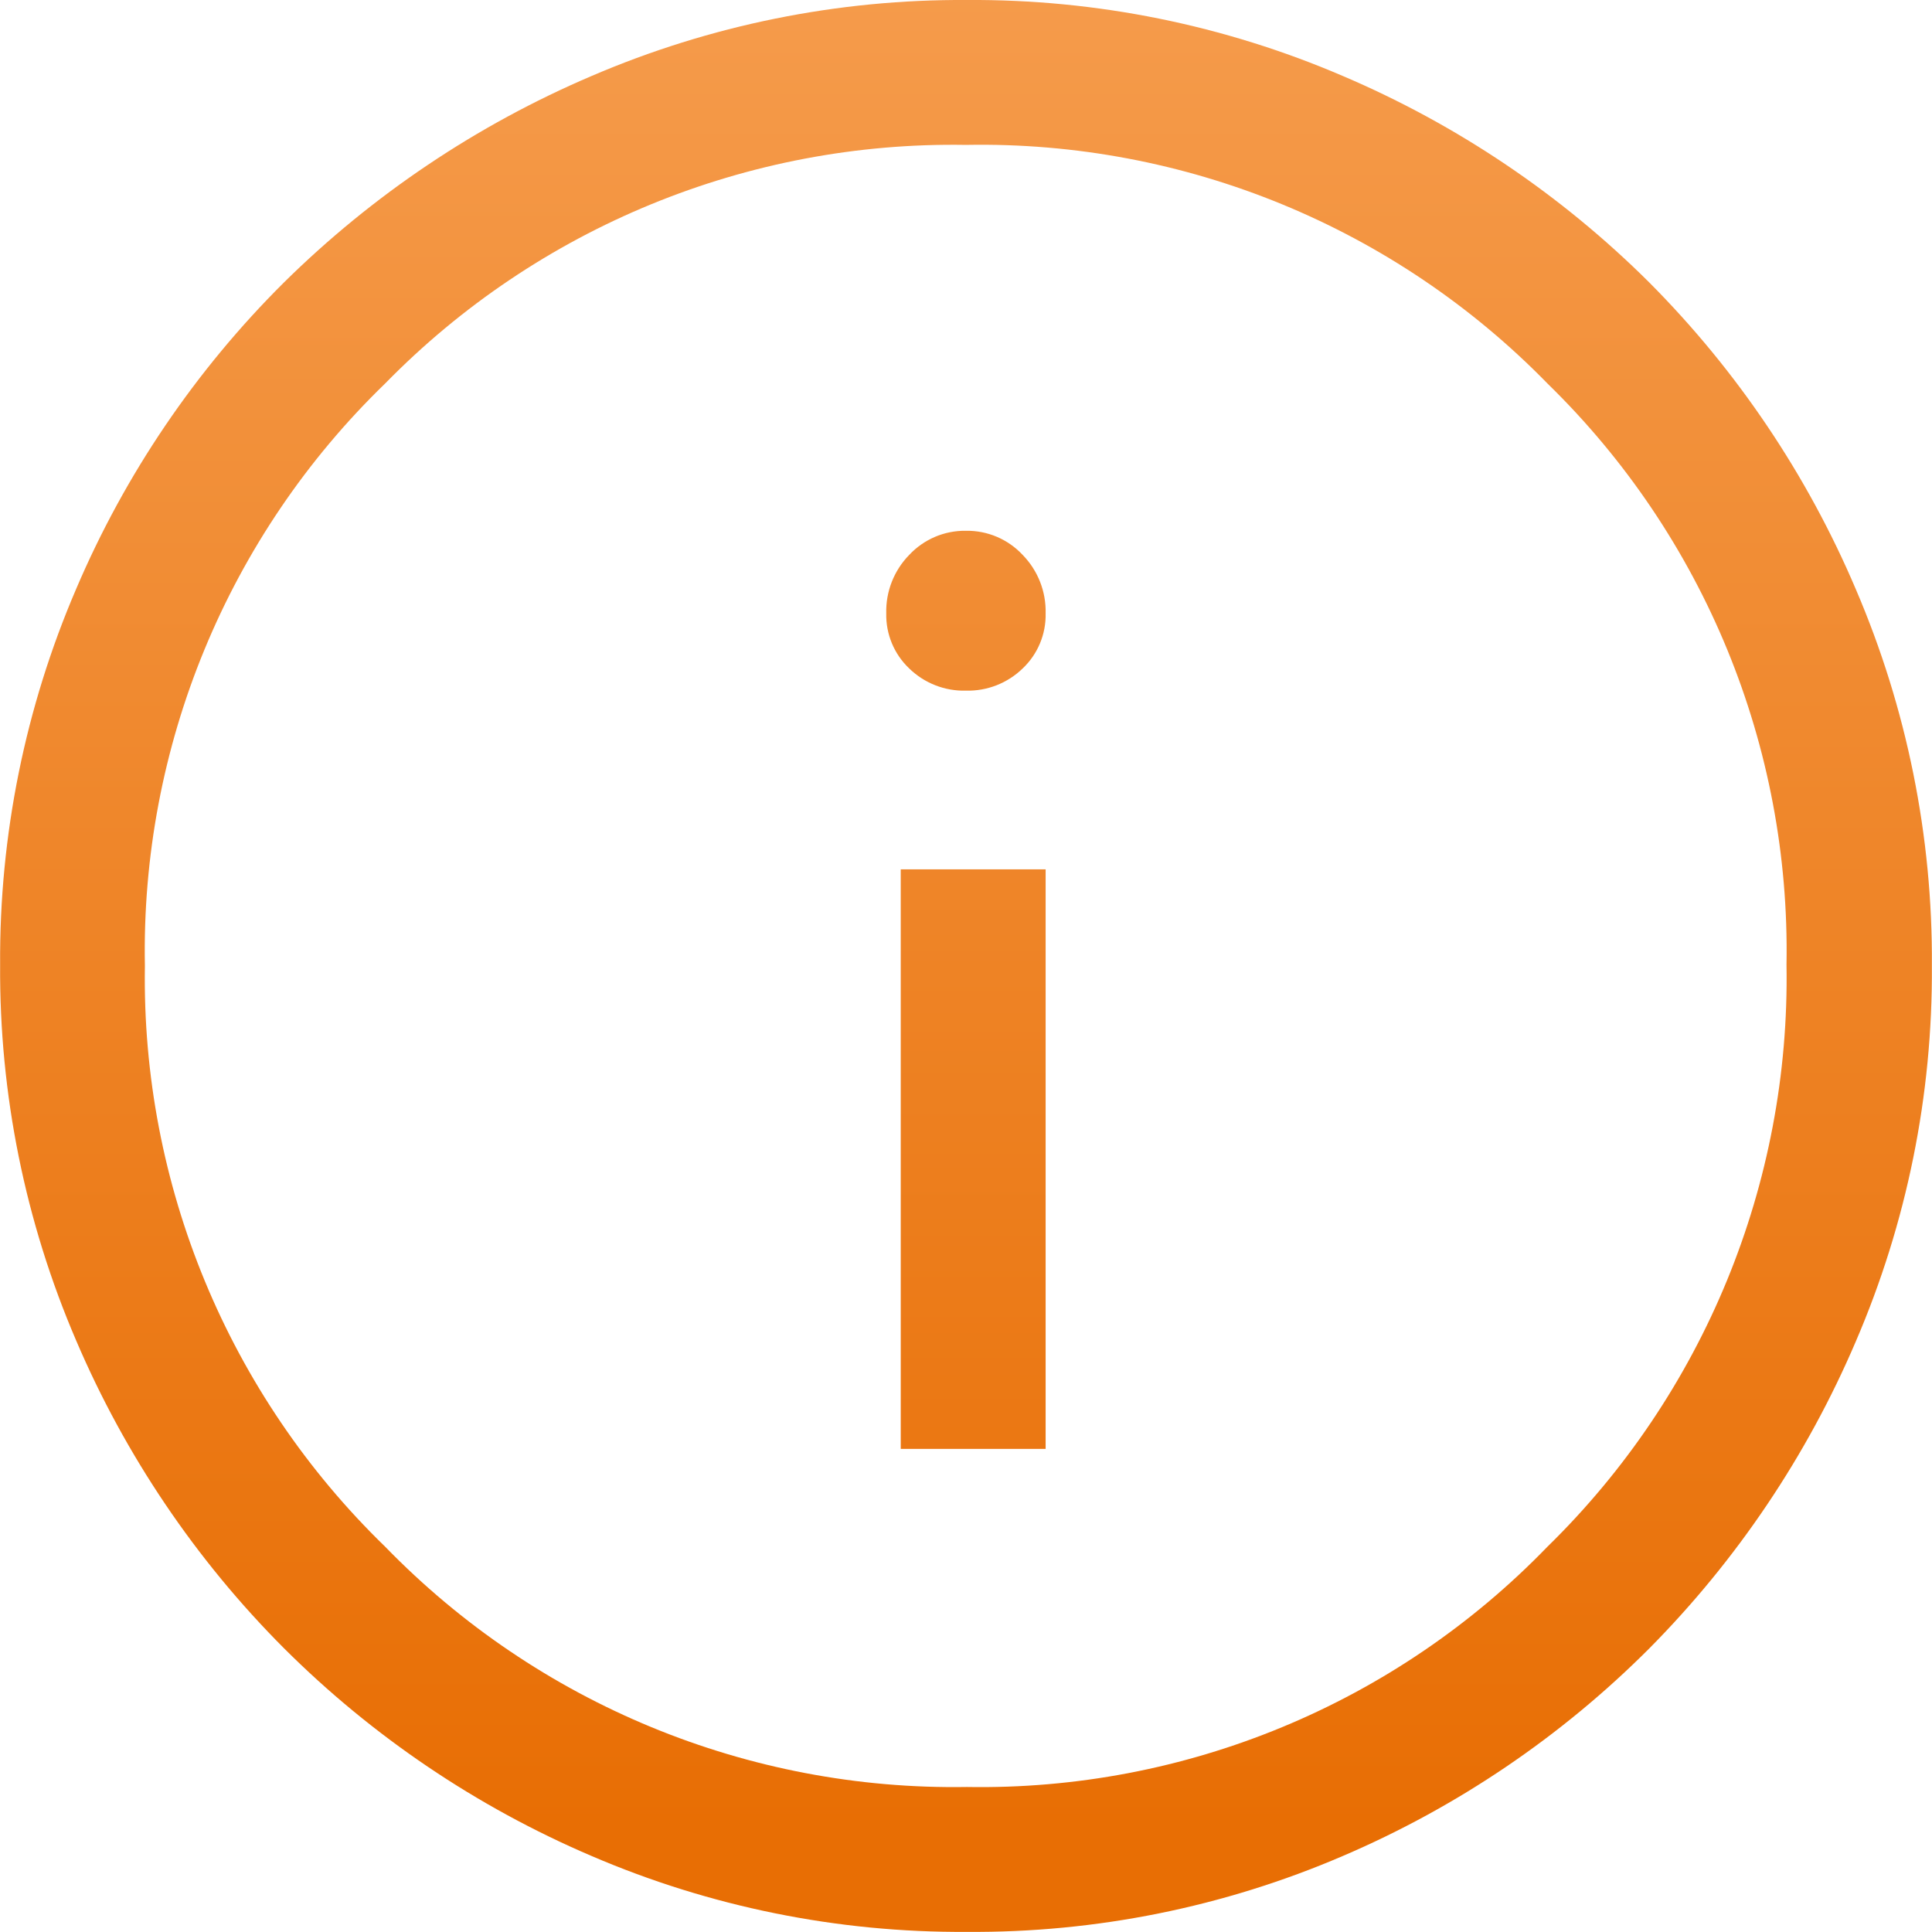
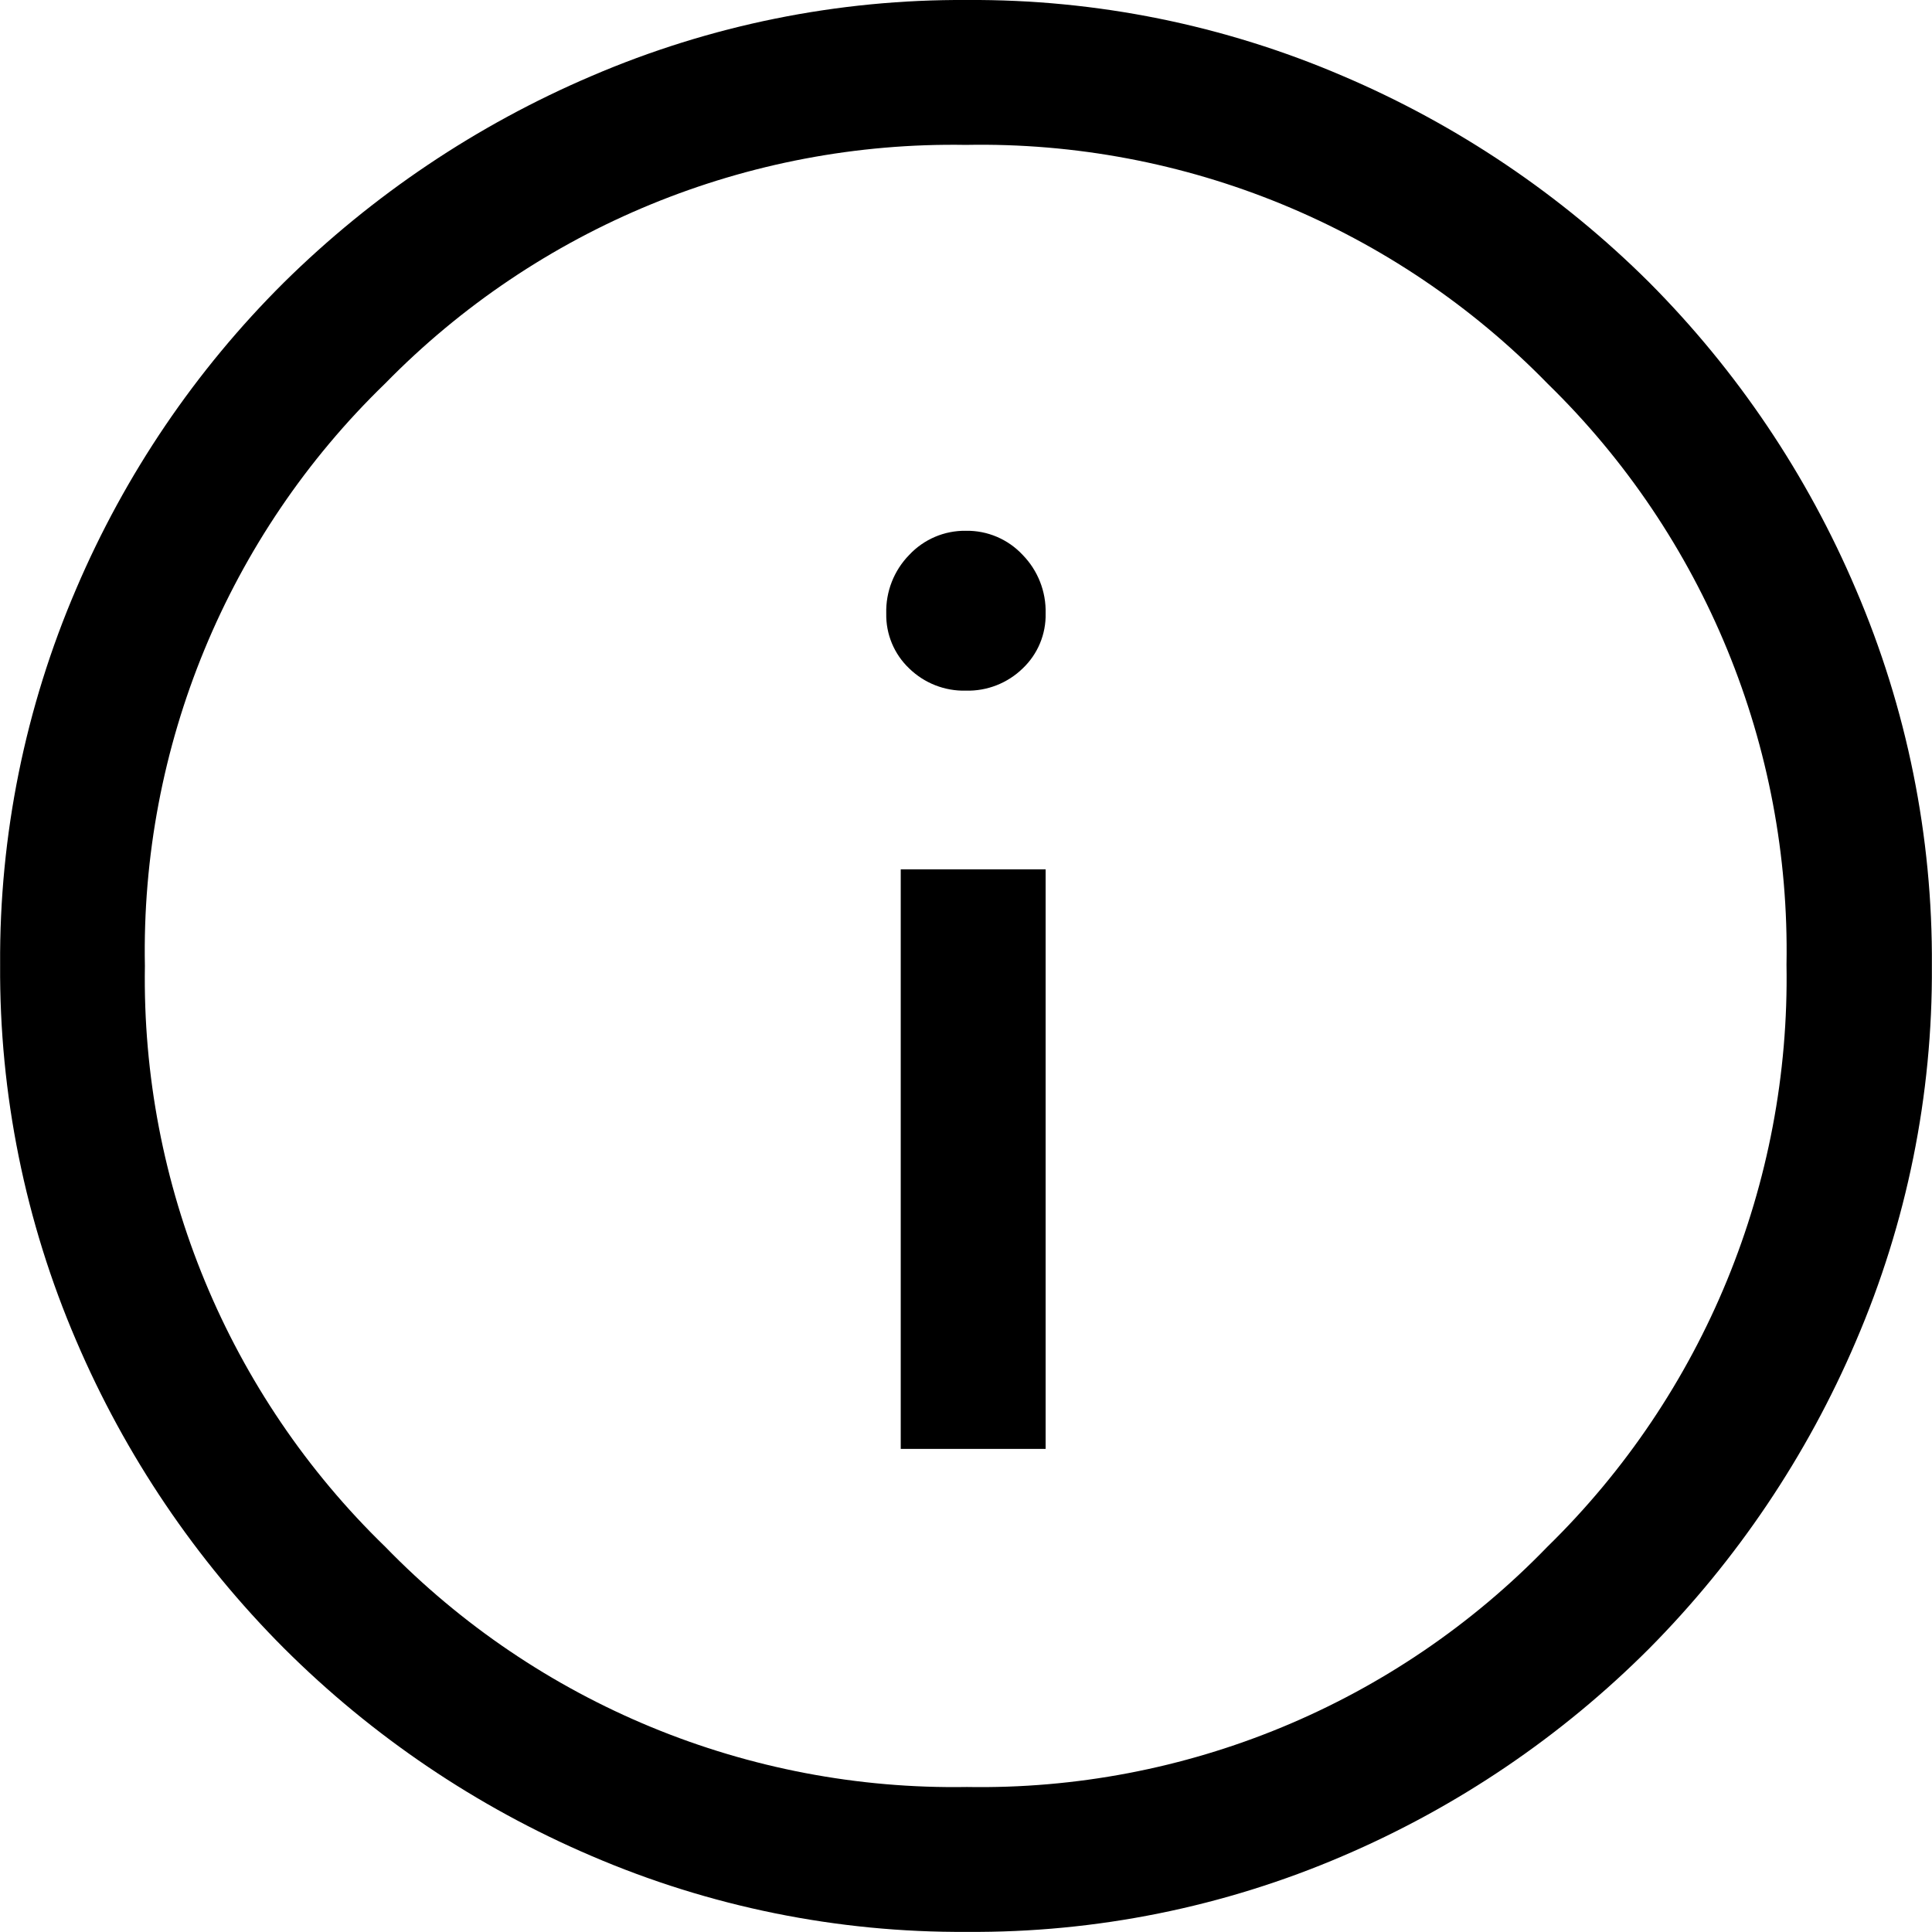
<svg xmlns="http://www.w3.org/2000/svg" width="16.001" height="16.001" viewBox="0 0 16.001 16.001">
  <defs>
    <linearGradient id="linear-gradient" x1="0.5" x2="0.5" y2="0.942" gradientUnits="objectBoundingBox">
-       <stop offset="0" stop-color="#f59b4b" />
-       <stop offset="1" stop-color="#e86e04" />
+       <stop offset="0" stop-color="@fill" />
+       <stop offset="1" stop-color="@fill2" />
    </linearGradient>
  </defs>
  <path id="info_FILL0_wght400_GRAD0_opsz48" d="M87.46-868h1.2v-4.8h-1.2Zm.54-6.28a.65.65,0,0,0,.47-.184.609.609,0,0,0,.19-.456.669.669,0,0,0-.19-.484.628.628,0,0,0-.47-.2.63.63,0,0,0-.47.2.668.668,0,0,0-.19.484.61.61,0,0,0,.19.456A.649.649,0,0,0,88-874.28ZM88.006-864a7.744,7.744,0,0,1-3.11-.63,8.129,8.129,0,0,1-2.545-1.72,8.125,8.125,0,0,1-1.72-2.547,7.759,7.759,0,0,1-.63-3.113,7.758,7.758,0,0,1,.63-3.113,8.006,8.006,0,0,1,1.72-2.537,8.213,8.213,0,0,1,2.547-1.71A7.758,7.758,0,0,1,88.01-880a7.759,7.759,0,0,1,3.113.63,8.091,8.091,0,0,1,2.537,1.71,8.08,8.08,0,0,1,1.71,2.54A7.777,7.777,0,0,1,96-872a7.744,7.744,0,0,1-.63,3.11,8.172,8.172,0,0,1-1.71,2.542,8.077,8.077,0,0,1-2.54,1.72A7.738,7.738,0,0,1,88.006-864Zm0-1.2a6.532,6.532,0,0,0,4.81-1.99,6.582,6.582,0,0,0,1.98-4.82,6.555,6.555,0,0,0-1.976-4.81A6.557,6.557,0,0,0,88-878.8a6.576,6.576,0,0,0-4.81,1.976A6.54,6.54,0,0,0,81.2-872a6.554,6.554,0,0,0,1.99,4.81A6.565,6.565,0,0,0,88.01-865.2ZM88-872Z" transform="translate(-80 880)" fill="url(#linear-gradient)" />
</svg>
